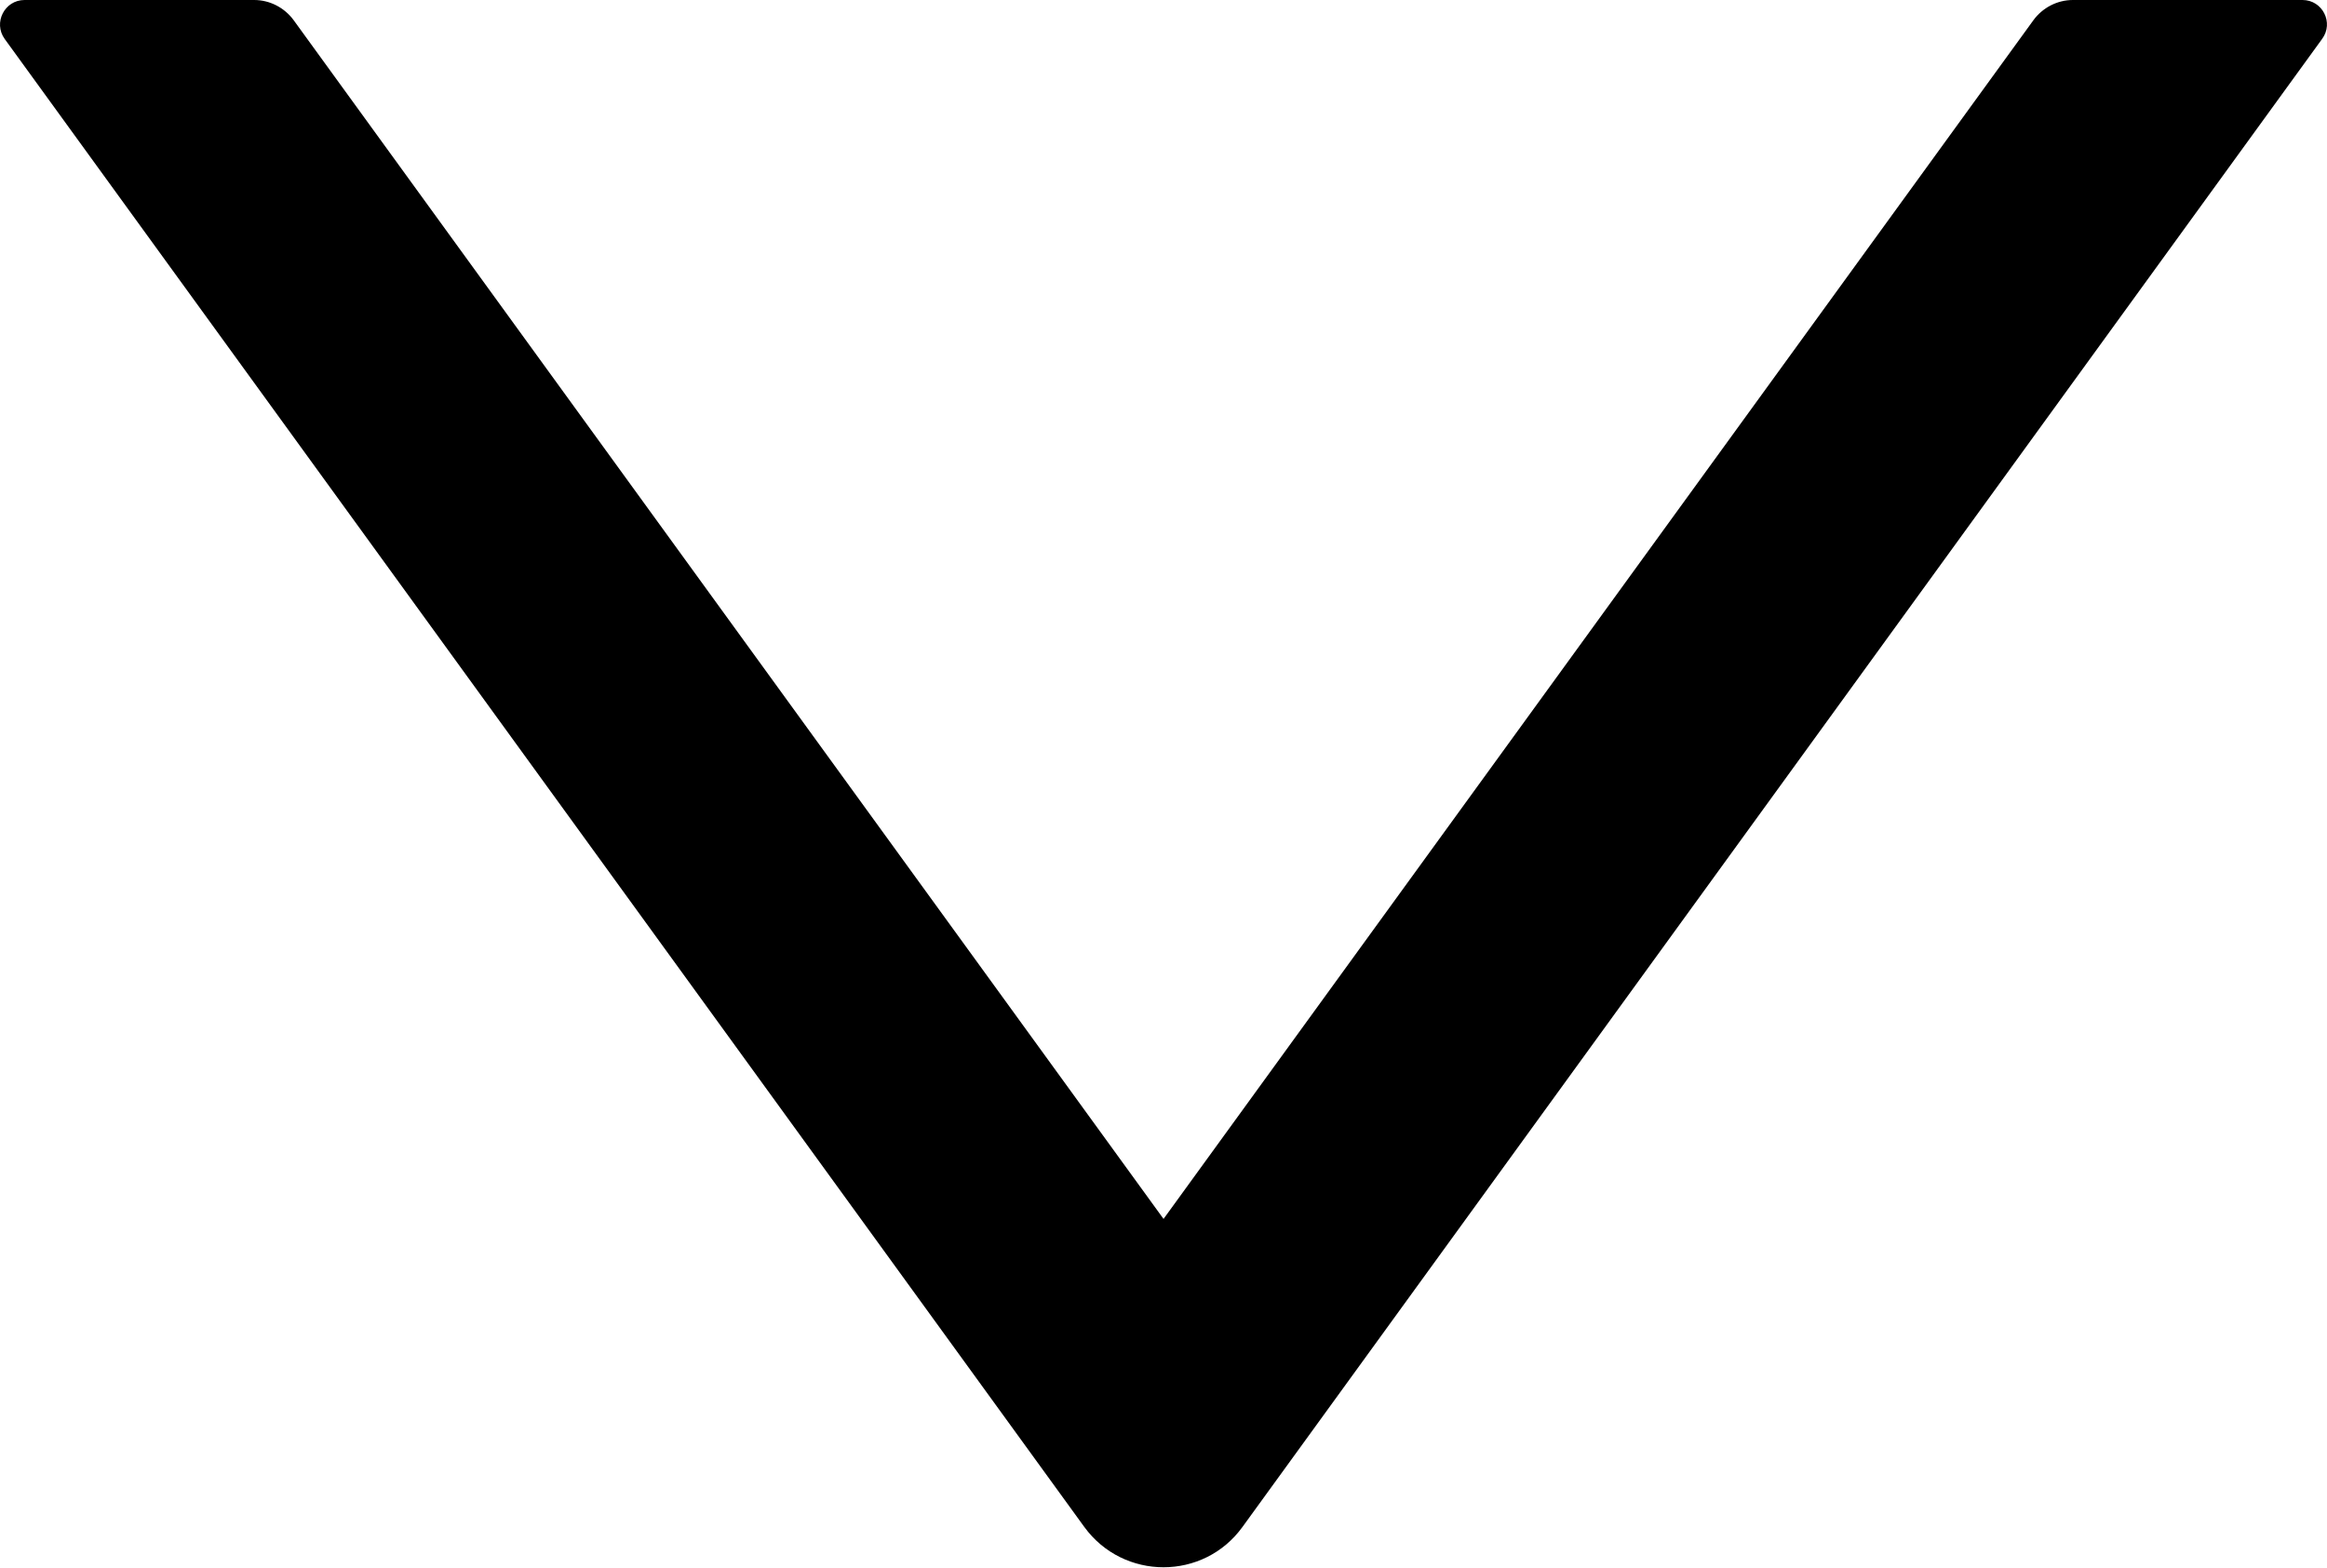
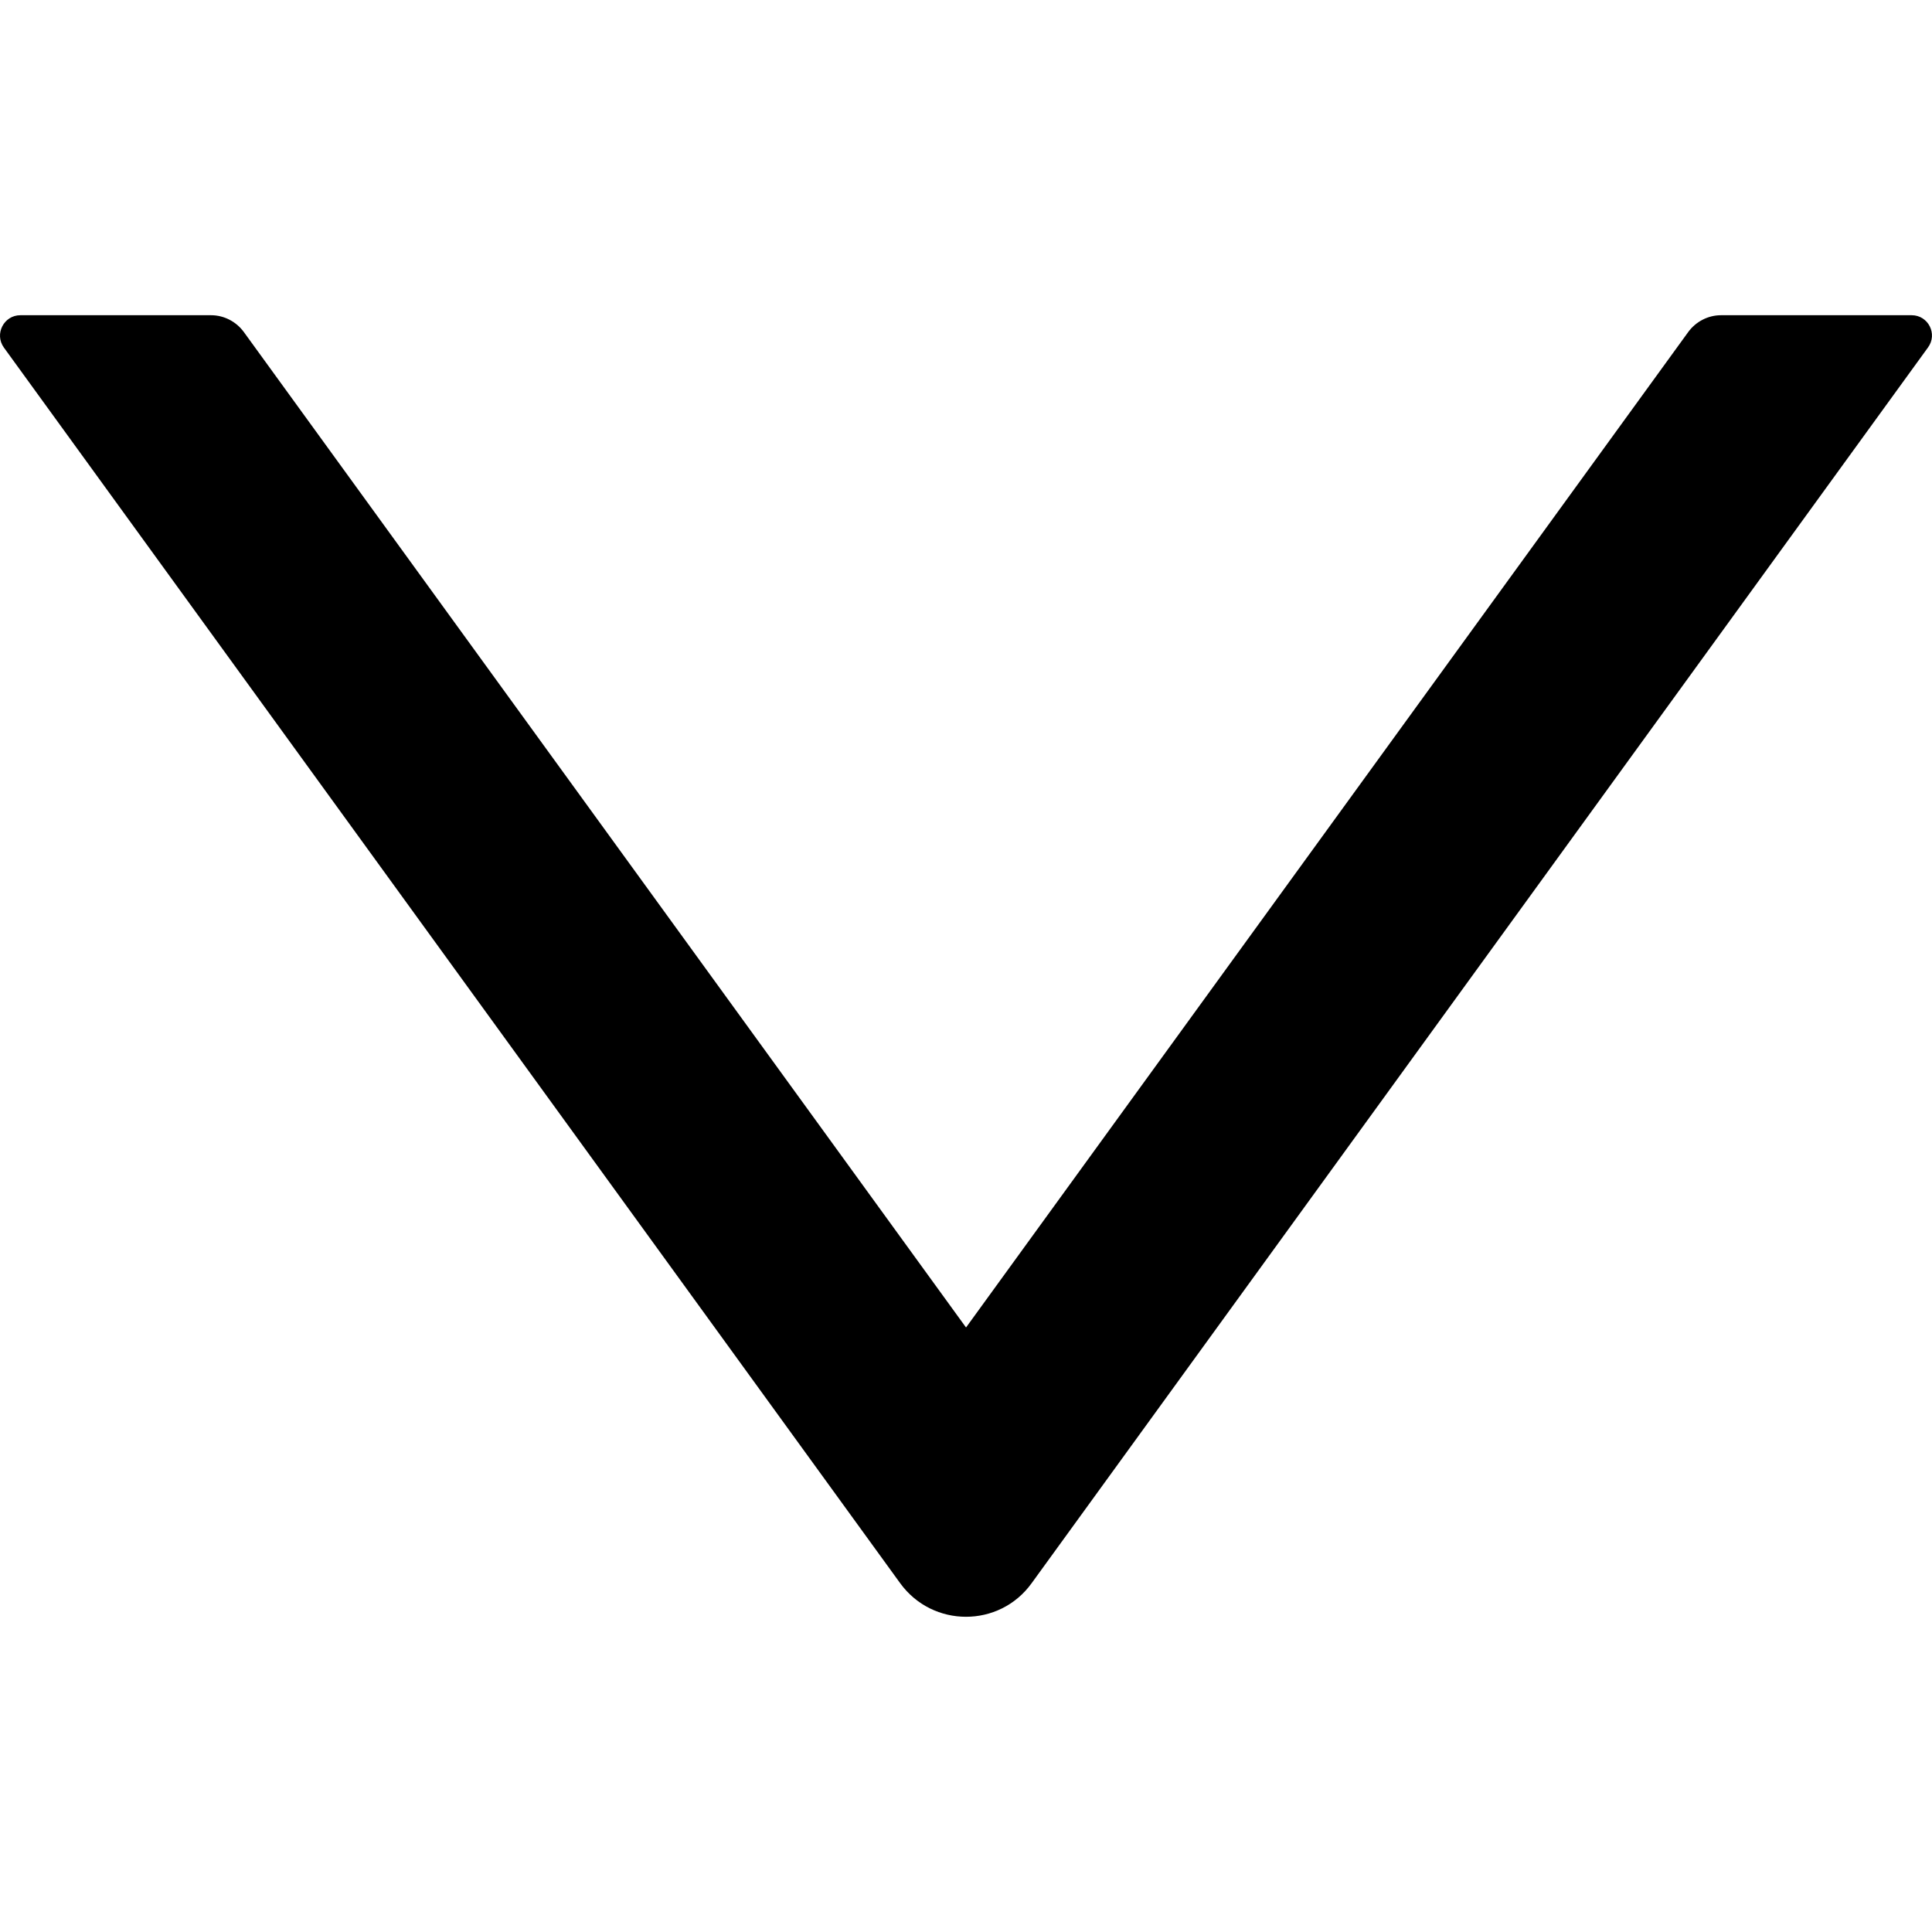
- <svg xmlns="http://www.w3.org/2000/svg" width="760" height="512" viewBox="0 0 760 512" fill="none">
+ <svg xmlns="http://www.w3.org/2000/svg" width="15" height="15" viewBox="0 0 760 512" fill="none">
  <path d="M752.013 0H677.013C671.913 0 667.113 2.5 664.113 6.6L380.013 398.2L95.913 6.6C92.913 2.5 88.113 0 83.013 0H8.013C1.513 0 -2.287 7.4 1.513 12.7L354.113 498.8C366.913 516.4 393.113 516.4 405.813 498.8L758.413 12.7C762.313 7.4 758.513 0 752.013 0V0Z" fill="black" />
</svg>
